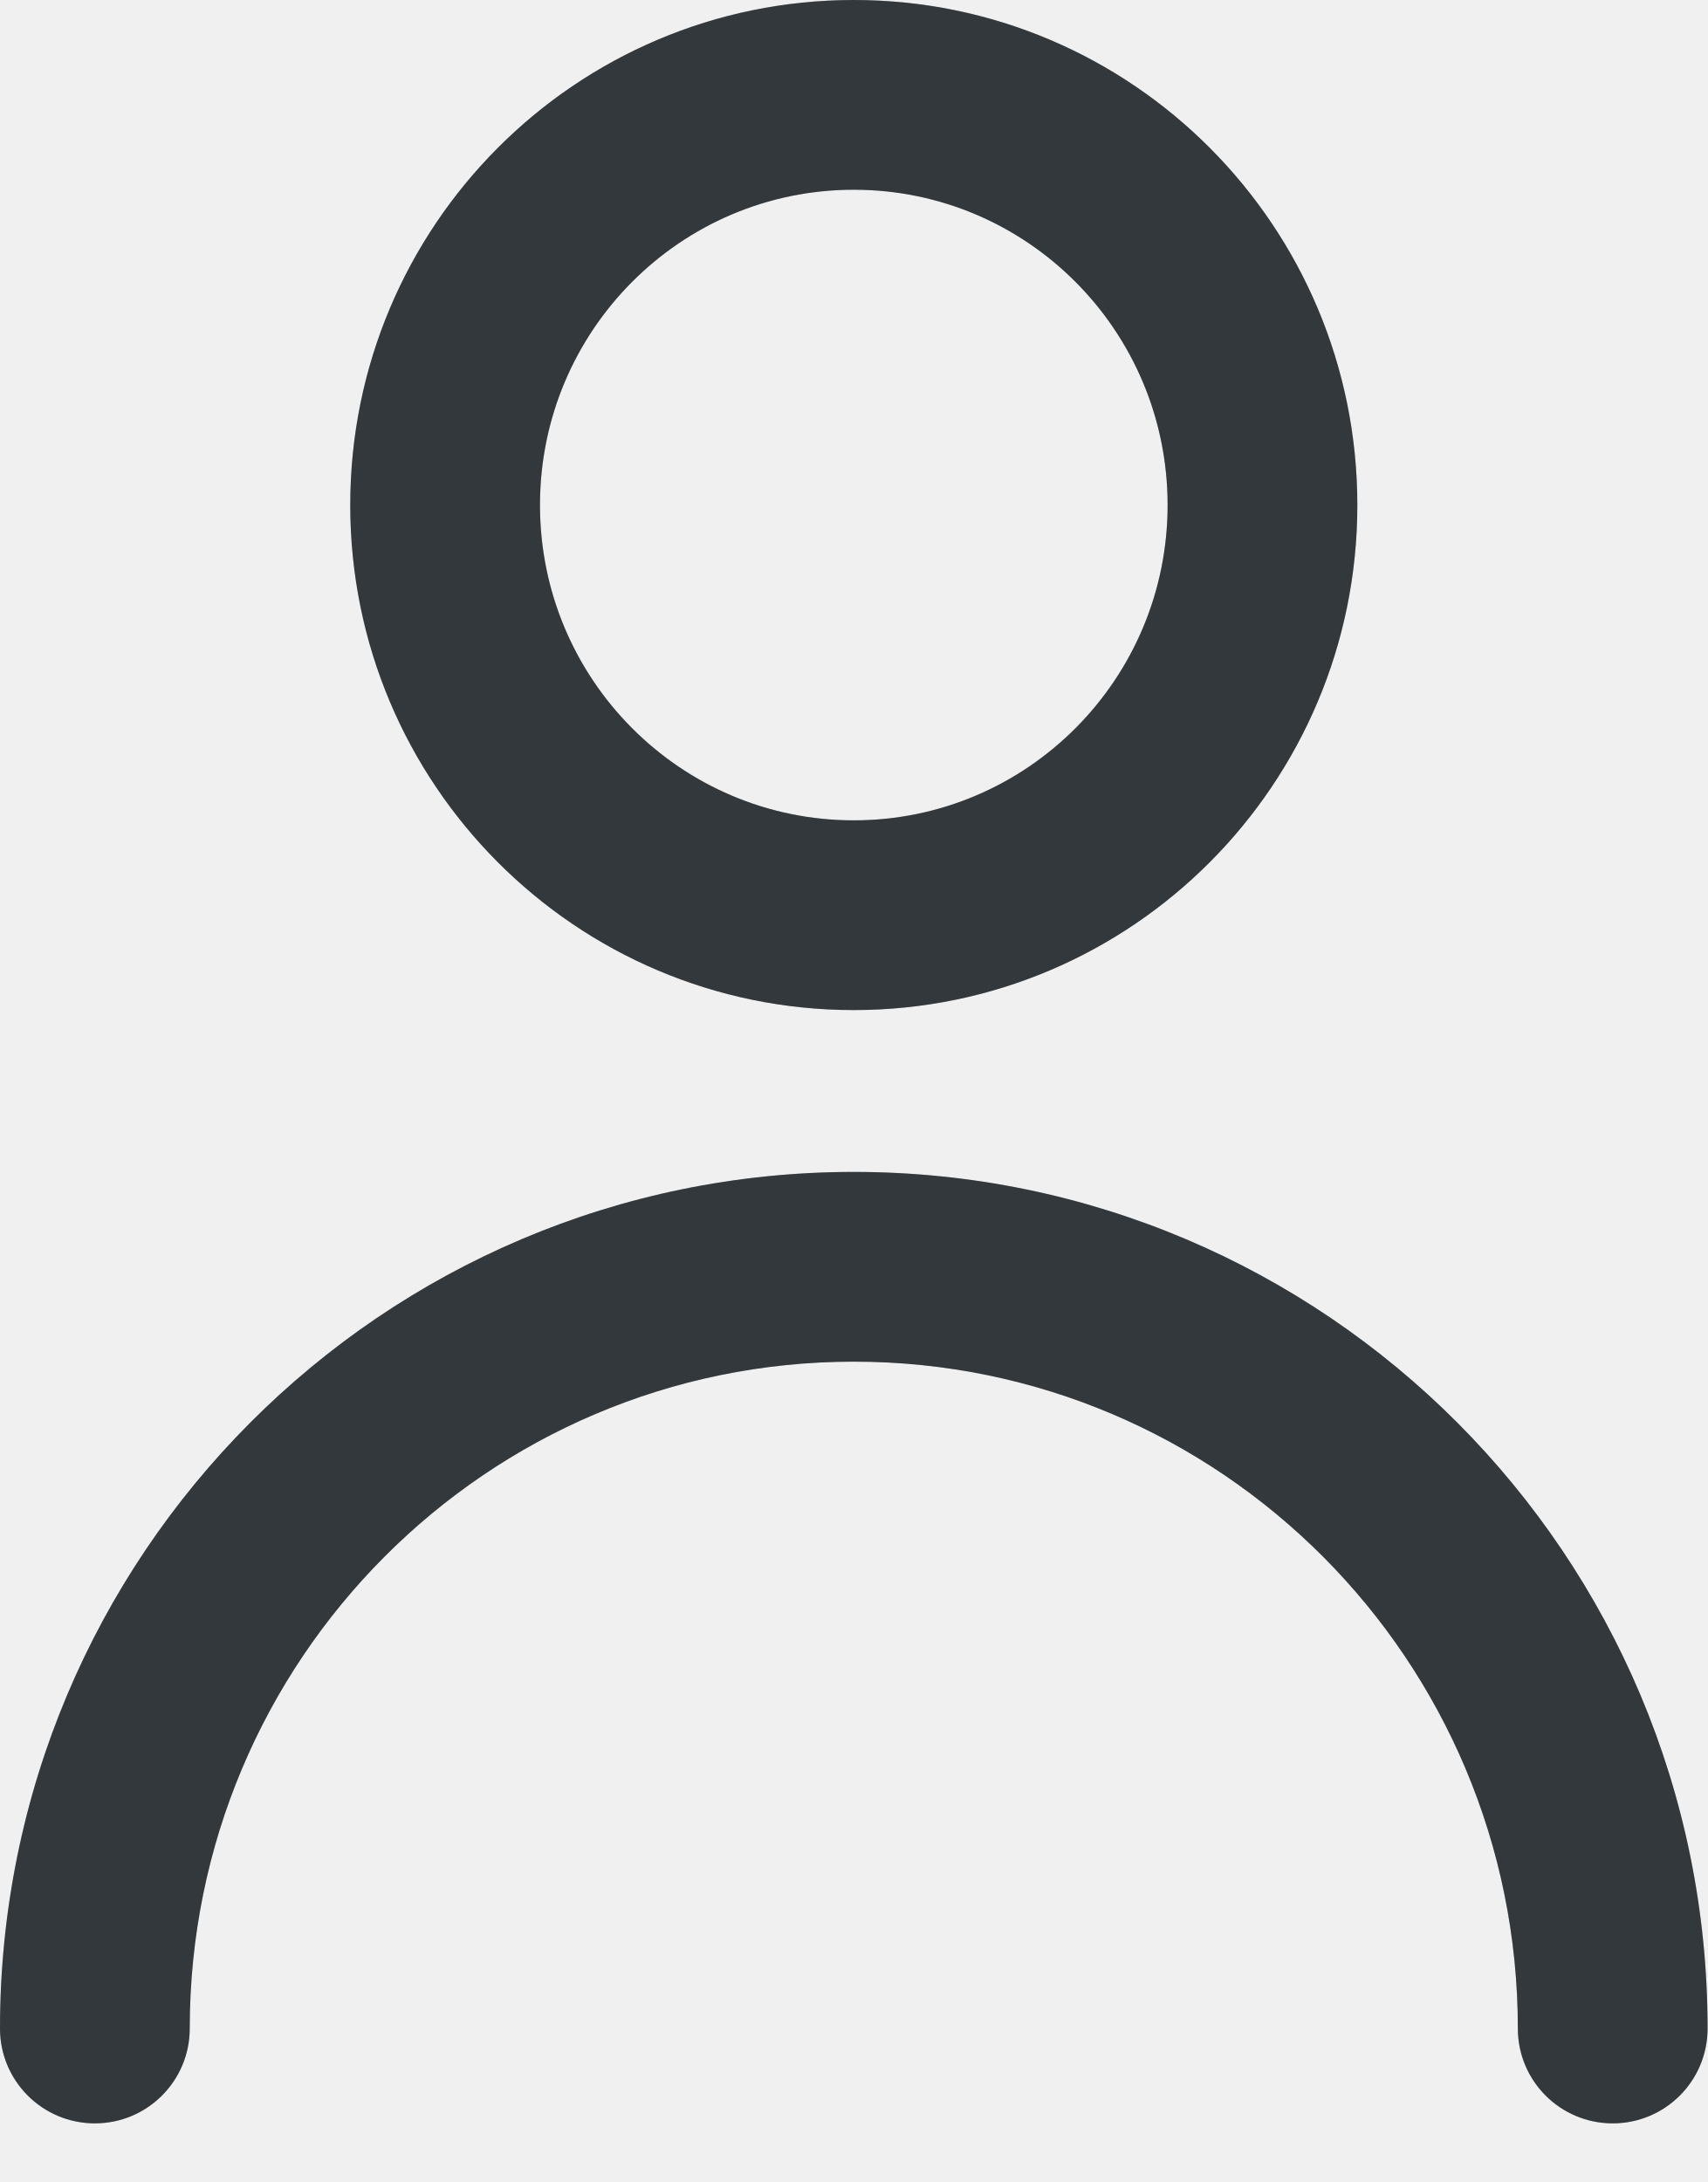
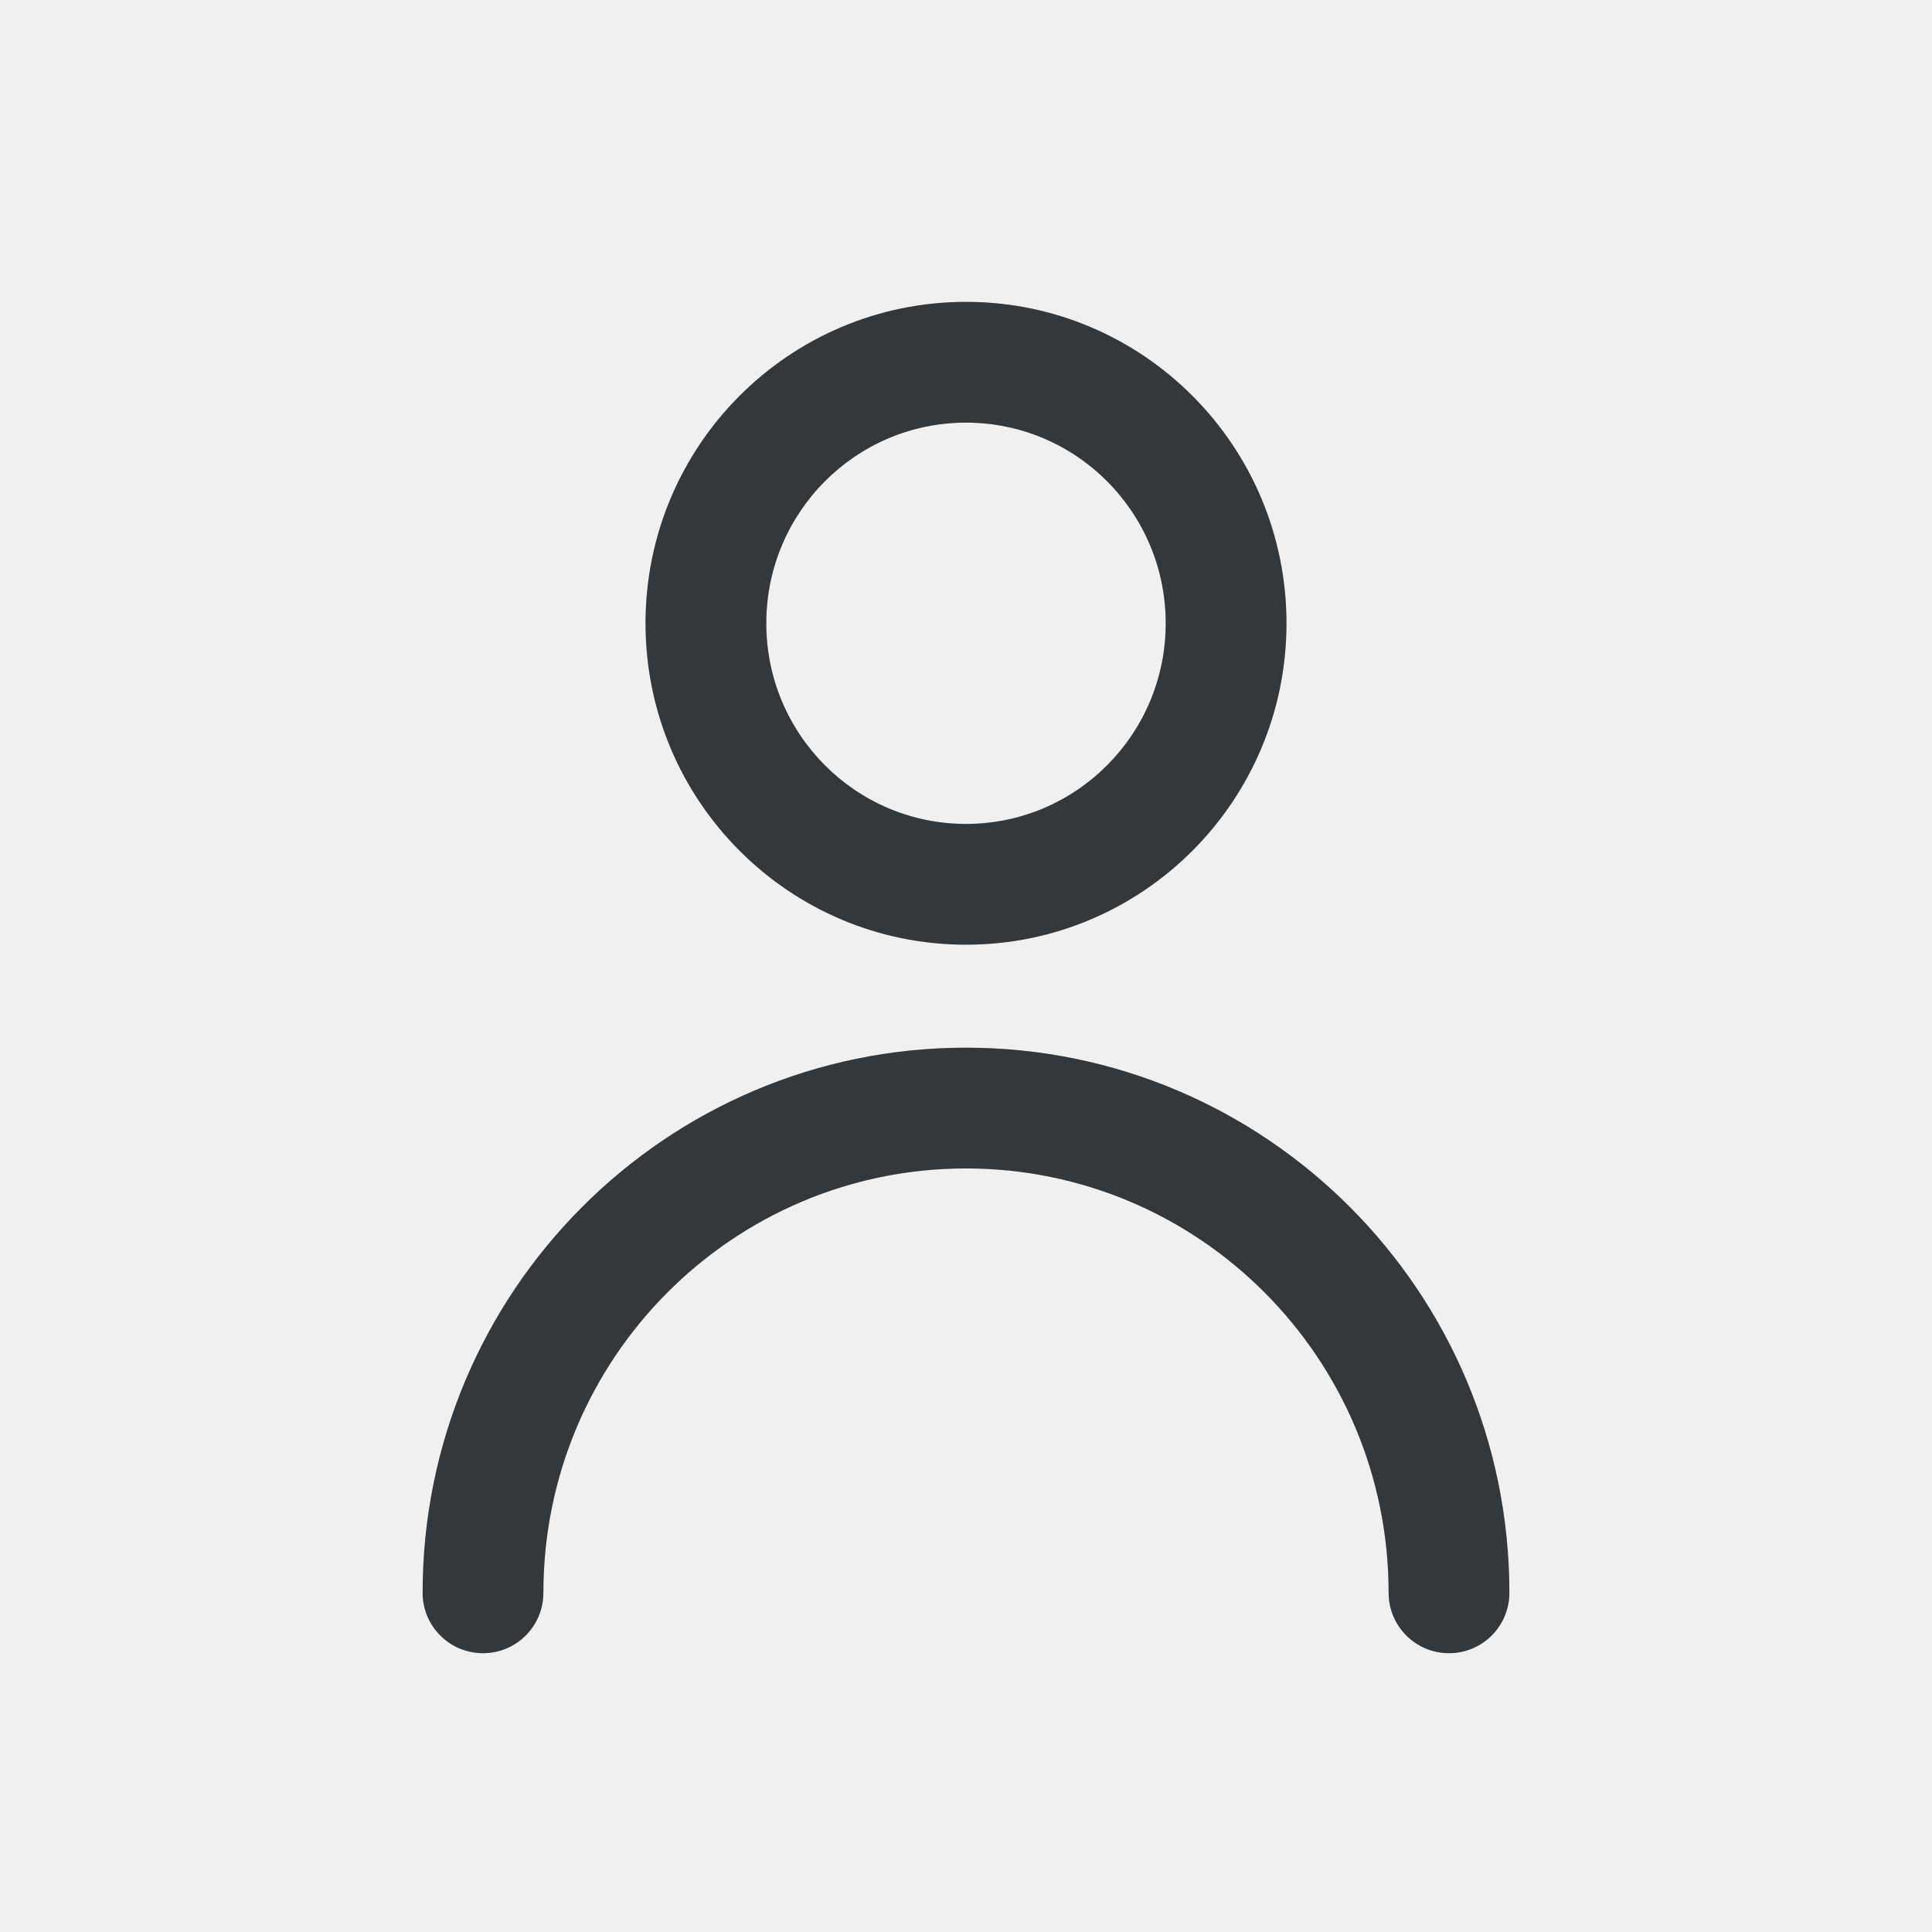
- <svg xmlns="http://www.w3.org/2000/svg" xmlns:xlink="http://www.w3.org/1999/xlink" width="18px" height="23px" viewBox="0 0 18 23" version="1.1">
+ <svg xmlns="http://www.w3.org/2000/svg" xmlns:xlink="http://www.w3.org/1999/xlink" width="32px" height="32px" viewBox="0 0 32 32" version="1.1">
  <defs>
    <path d="M9,26.382 C9,26.935 8.552,27.382 8,27.382 C7.448,27.382 7,26.935 7,26.382 C7,21.396 11.029,17.353 16,17.353 C20.971,17.353 25,21.396 25,26.382 C25,26.935 24.552,27.382 24,27.382 C23.448,27.382 23,26.935 23,26.382 C23,22.499 19.865,19.353 16,19.353 C12.135,19.353 9,22.499 9,26.382 Z M16,15.647 C13.068,15.647 10.692,13.263 10.692,10.324 C10.692,7.384 13.068,5 16,5 C18.932,5 21.308,7.384 21.308,10.324 C21.308,13.263 18.932,15.647 16,15.647 Z M16,13.647 C17.826,13.647 19.308,12.16 19.308,10.324 C19.308,8.487 17.826,7 16,7 C14.174,7 12.692,8.487 12.692,10.324 C12.692,12.16 14.174,13.647 16,13.647 Z" id="path-1" />
  </defs>
-   <g id="astro/basis/iconography" stroke="none" stroke-width="1" fill="none" fill-rule="evenodd">
-     <g id="Iconography" transform="translate(-1146, -1070)">
-       <g id="Support-Icons" transform="translate(453, 815)">
-         <g id="15" transform="translate(661, 223)">
-           <g id="icon/secondary/profile" transform="translate(25, 27)">
-             <mask id="mask-2" fill="white">
-               <use xlink:href="#path-1" />
-             </mask>
-             <use id="Mask" fill="#C5C5C5" fill-rule="nonzero" xlink:href="#path-1" />
-             <g id="color/moon-900" mask="url(#mask-2)" fill="#32383C" fill-rule="evenodd">
-               <rect id="Rectangle" x="0" y="0" width="32" height="32" />
-             </g>
-           </g>
-         </g>
-       </g>
+   <g id="icon/secondary/profile" stroke="none" stroke-width="1" fill="none" fill-rule="evenodd">
+     <rect fill="#FF0000" opacity="0" x="0" y="0" width="32" height="32" />
+     <mask id="mask-2" fill="white">
+       <use xlink:href="#path-1" />
+     </mask>
+     <use id="Mask" fill="#C5C5C5" fill-rule="nonzero" xlink:href="#path-1" />
+     <g id="color/moon-900" mask="url(#mask-2)" fill="#32383C">
+       <rect id="Rectangle" x="0" y="0" width="32" height="32" />
    </g>
  </g>
</svg>
